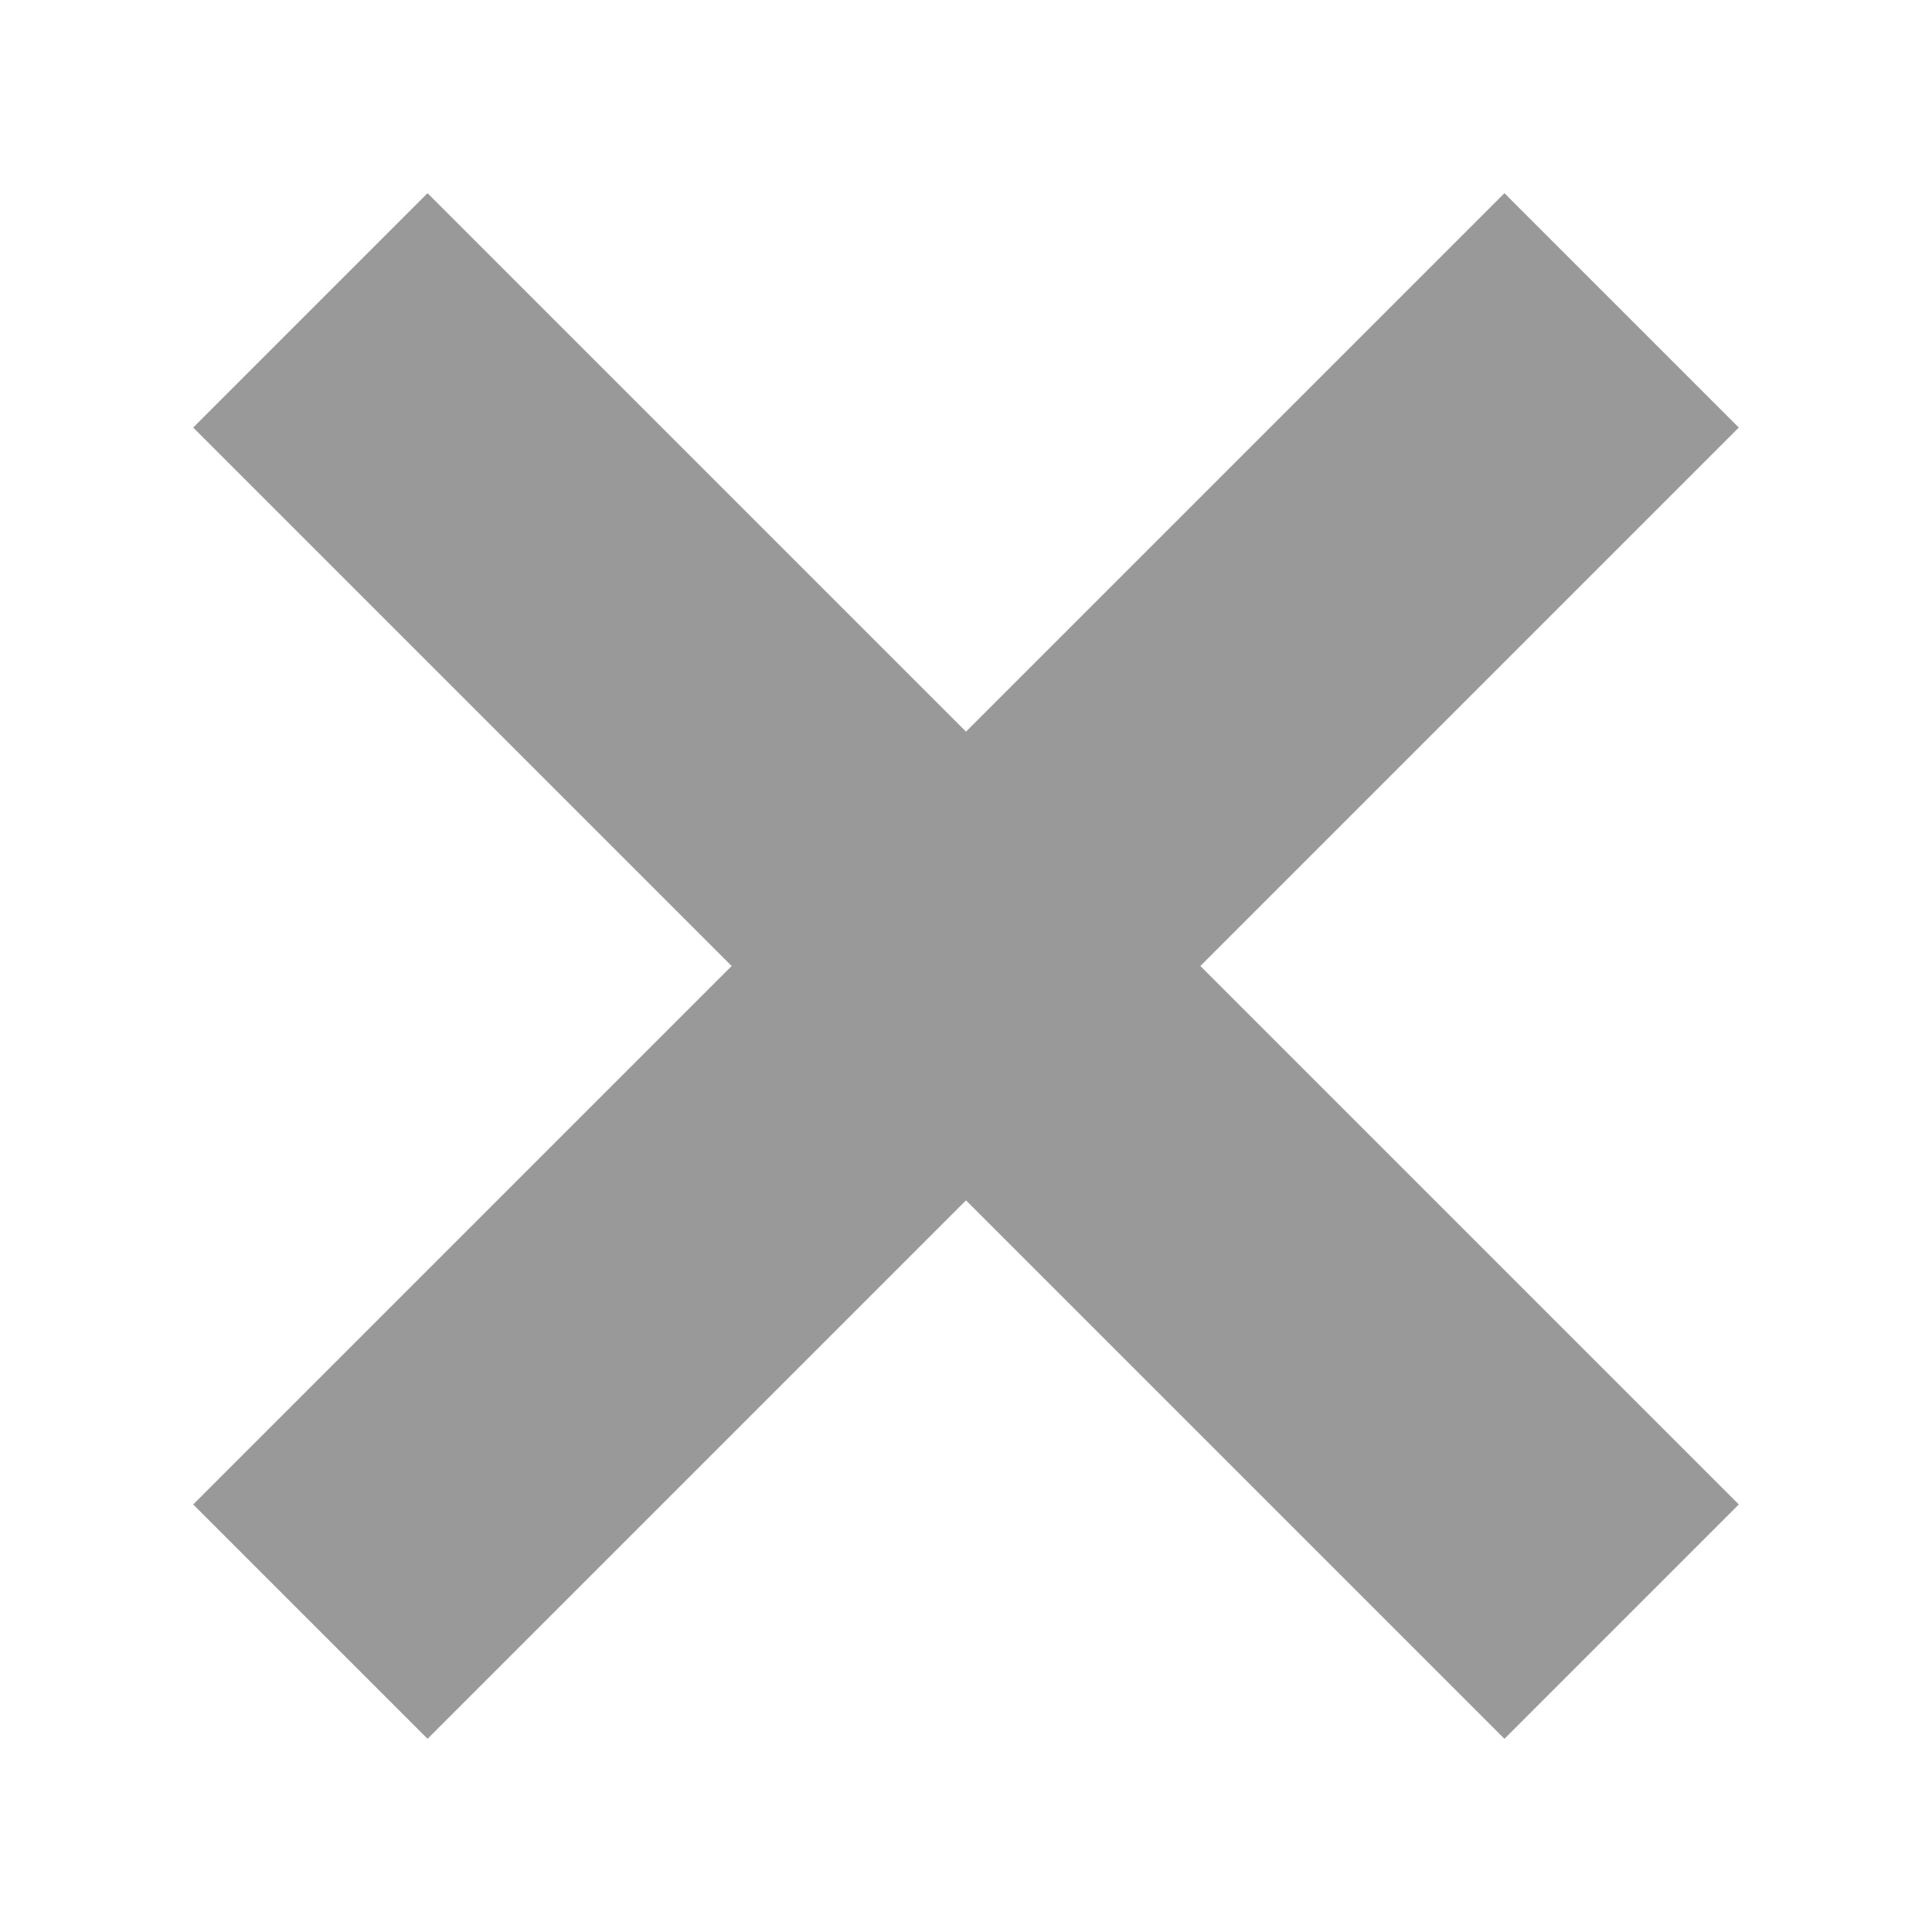
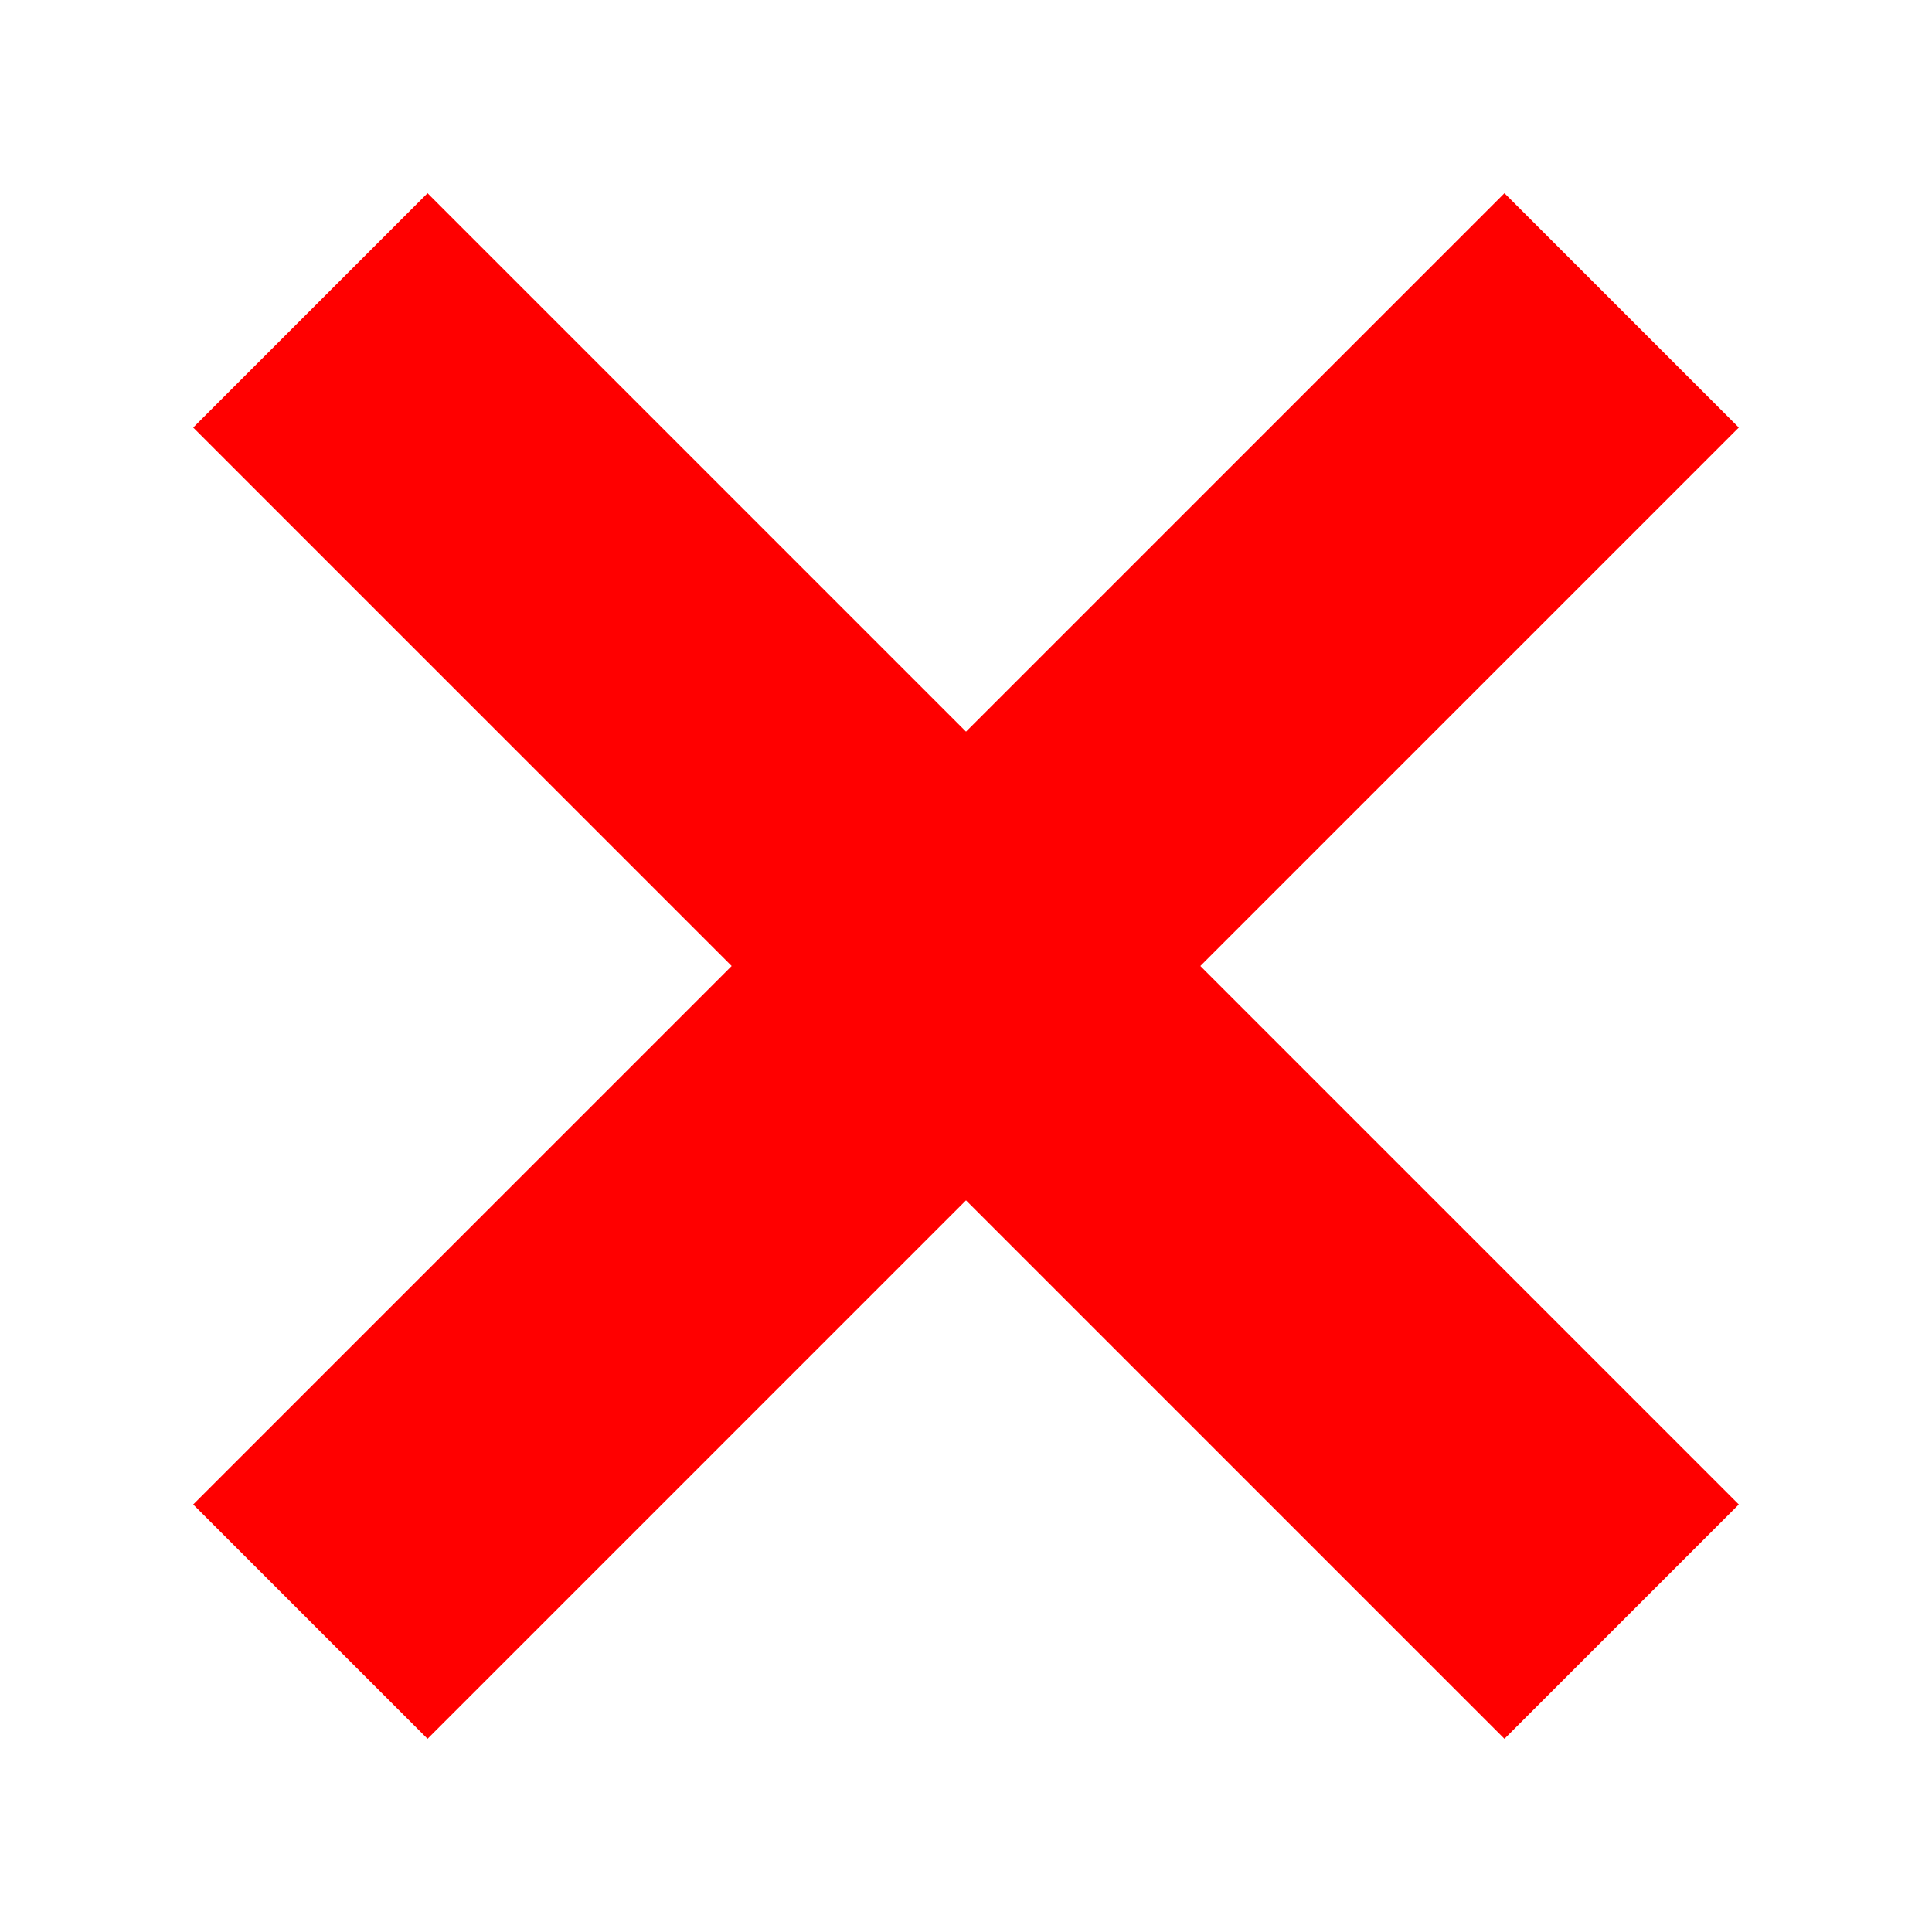
<svg xmlns="http://www.w3.org/2000/svg" width="10" height="10">
-   <path d="M7.787 1L5 3.787 2.213 1 1 2.213 3.787 5 1 7.787 2.213 9 5 6.213 7.787 9 9 7.787 6.213 5 9 2.213" fill="#999" fill-rule="evenodd" />
+   <path d="M7.787 1L5 3.787 2.213 1 1 2.213 3.787 5 1 7.787 2.213 9 5 6.213 7.787 9 9 7.787 6.213 5 9 2.213" fill="red" fill-rule="evenodd" />
</svg>
